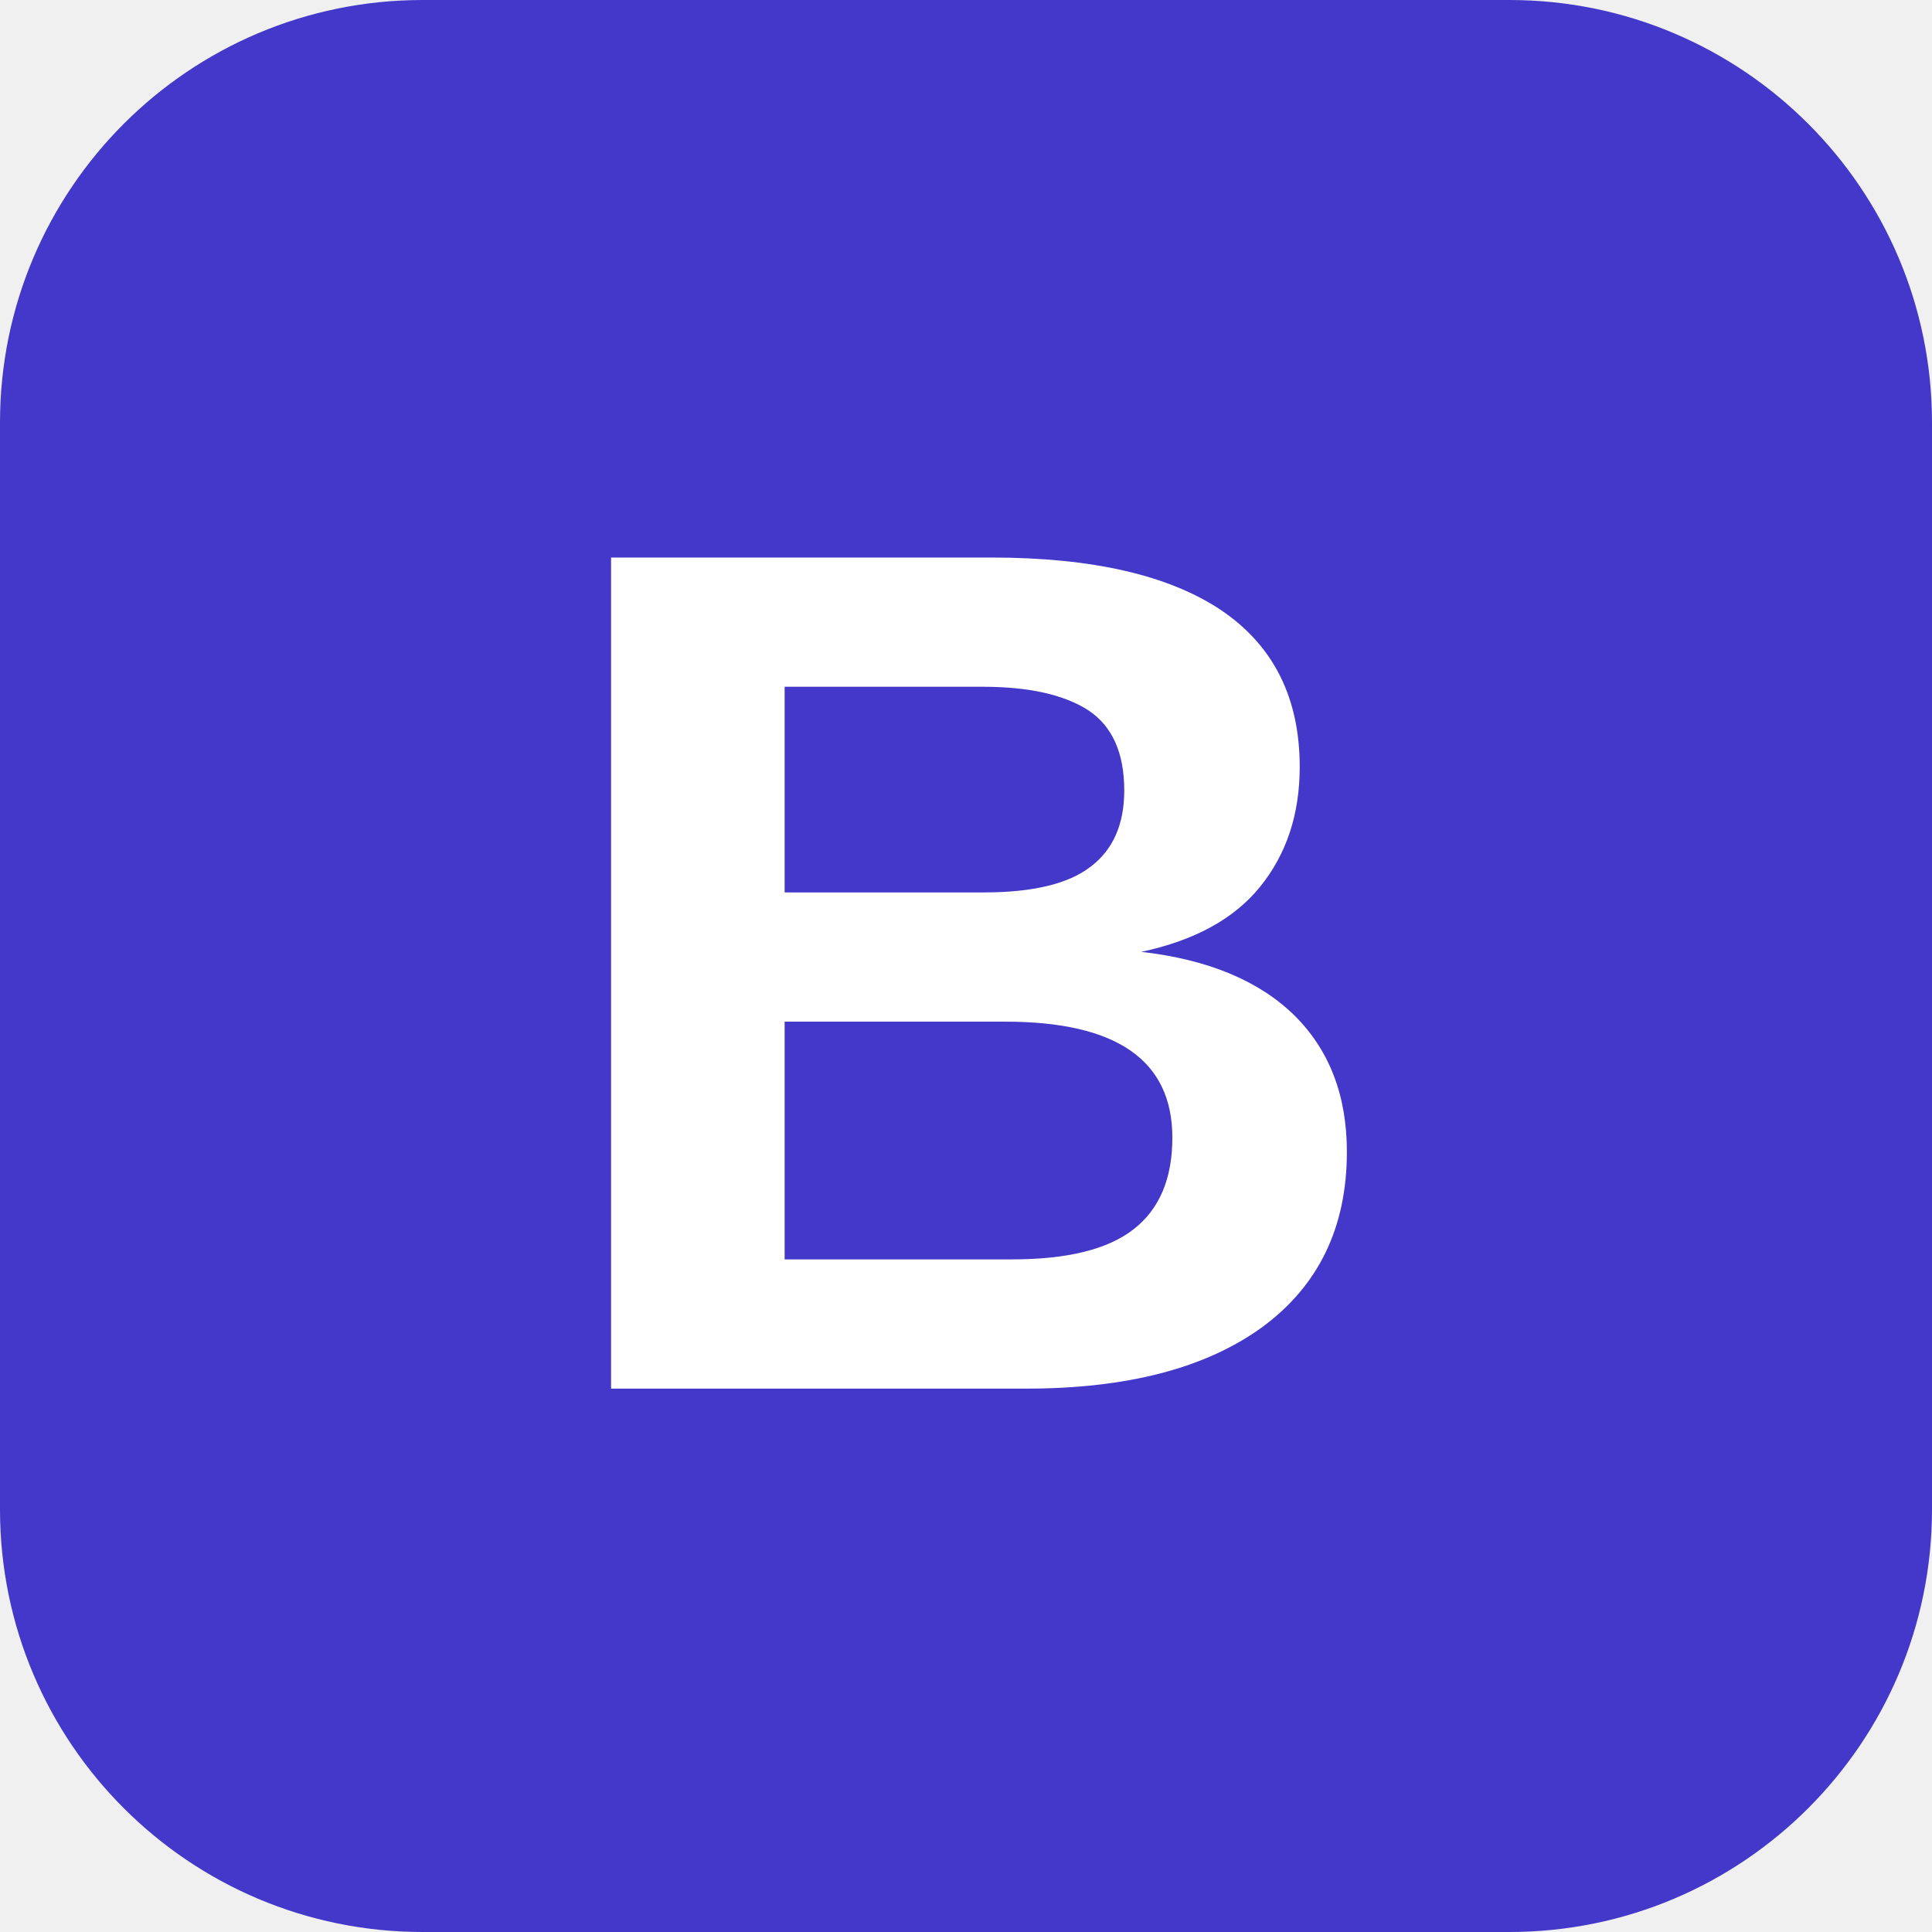
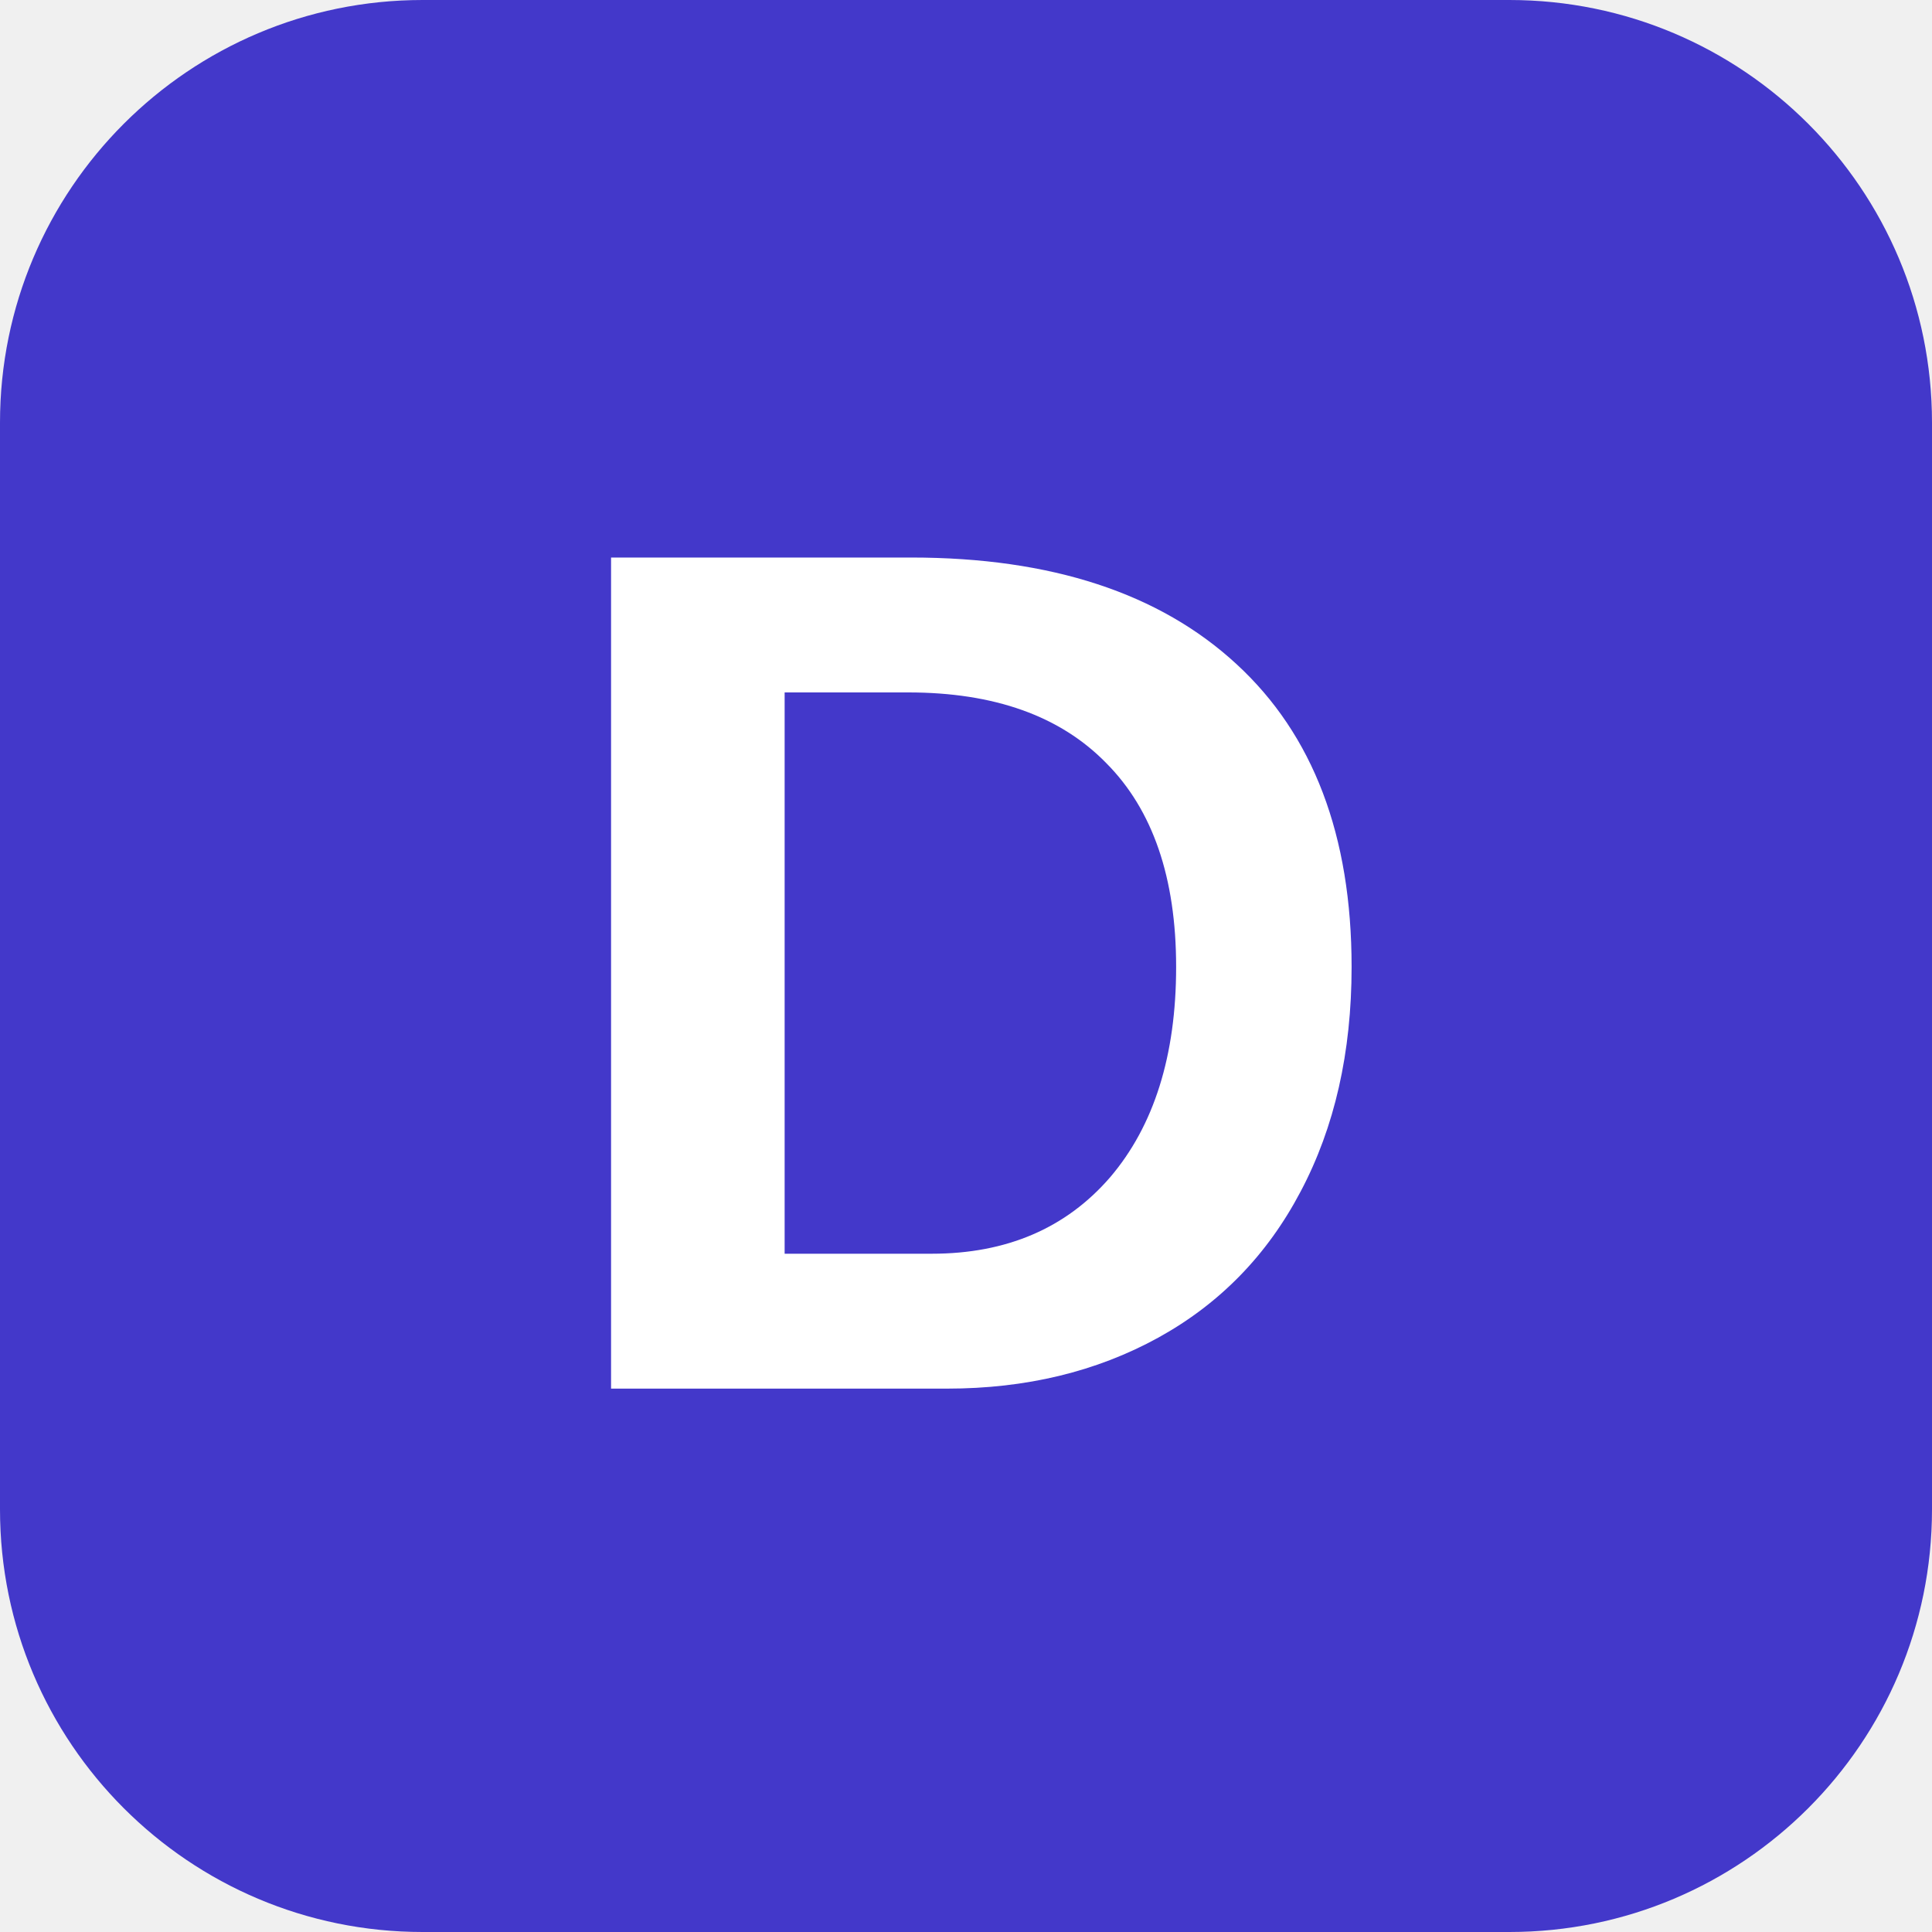
<svg xmlns="http://www.w3.org/2000/svg" viewBox="0 0 32 32">
  <rect width="32" height="32" rx="7" fill="#4338ca" />
-   <text x="16" y="23" text-anchor="middle" font-family="Arial, Helvetica, sans-serif" font-size="20" font-weight="700" fill="#fff">B</text>
+   <text x="16" y="23" text-anchor="middle" font-family="Arial, Helvetica, sans-serif" font-size="20" font-weight="700" fill="#fff">D</text>
</svg>
